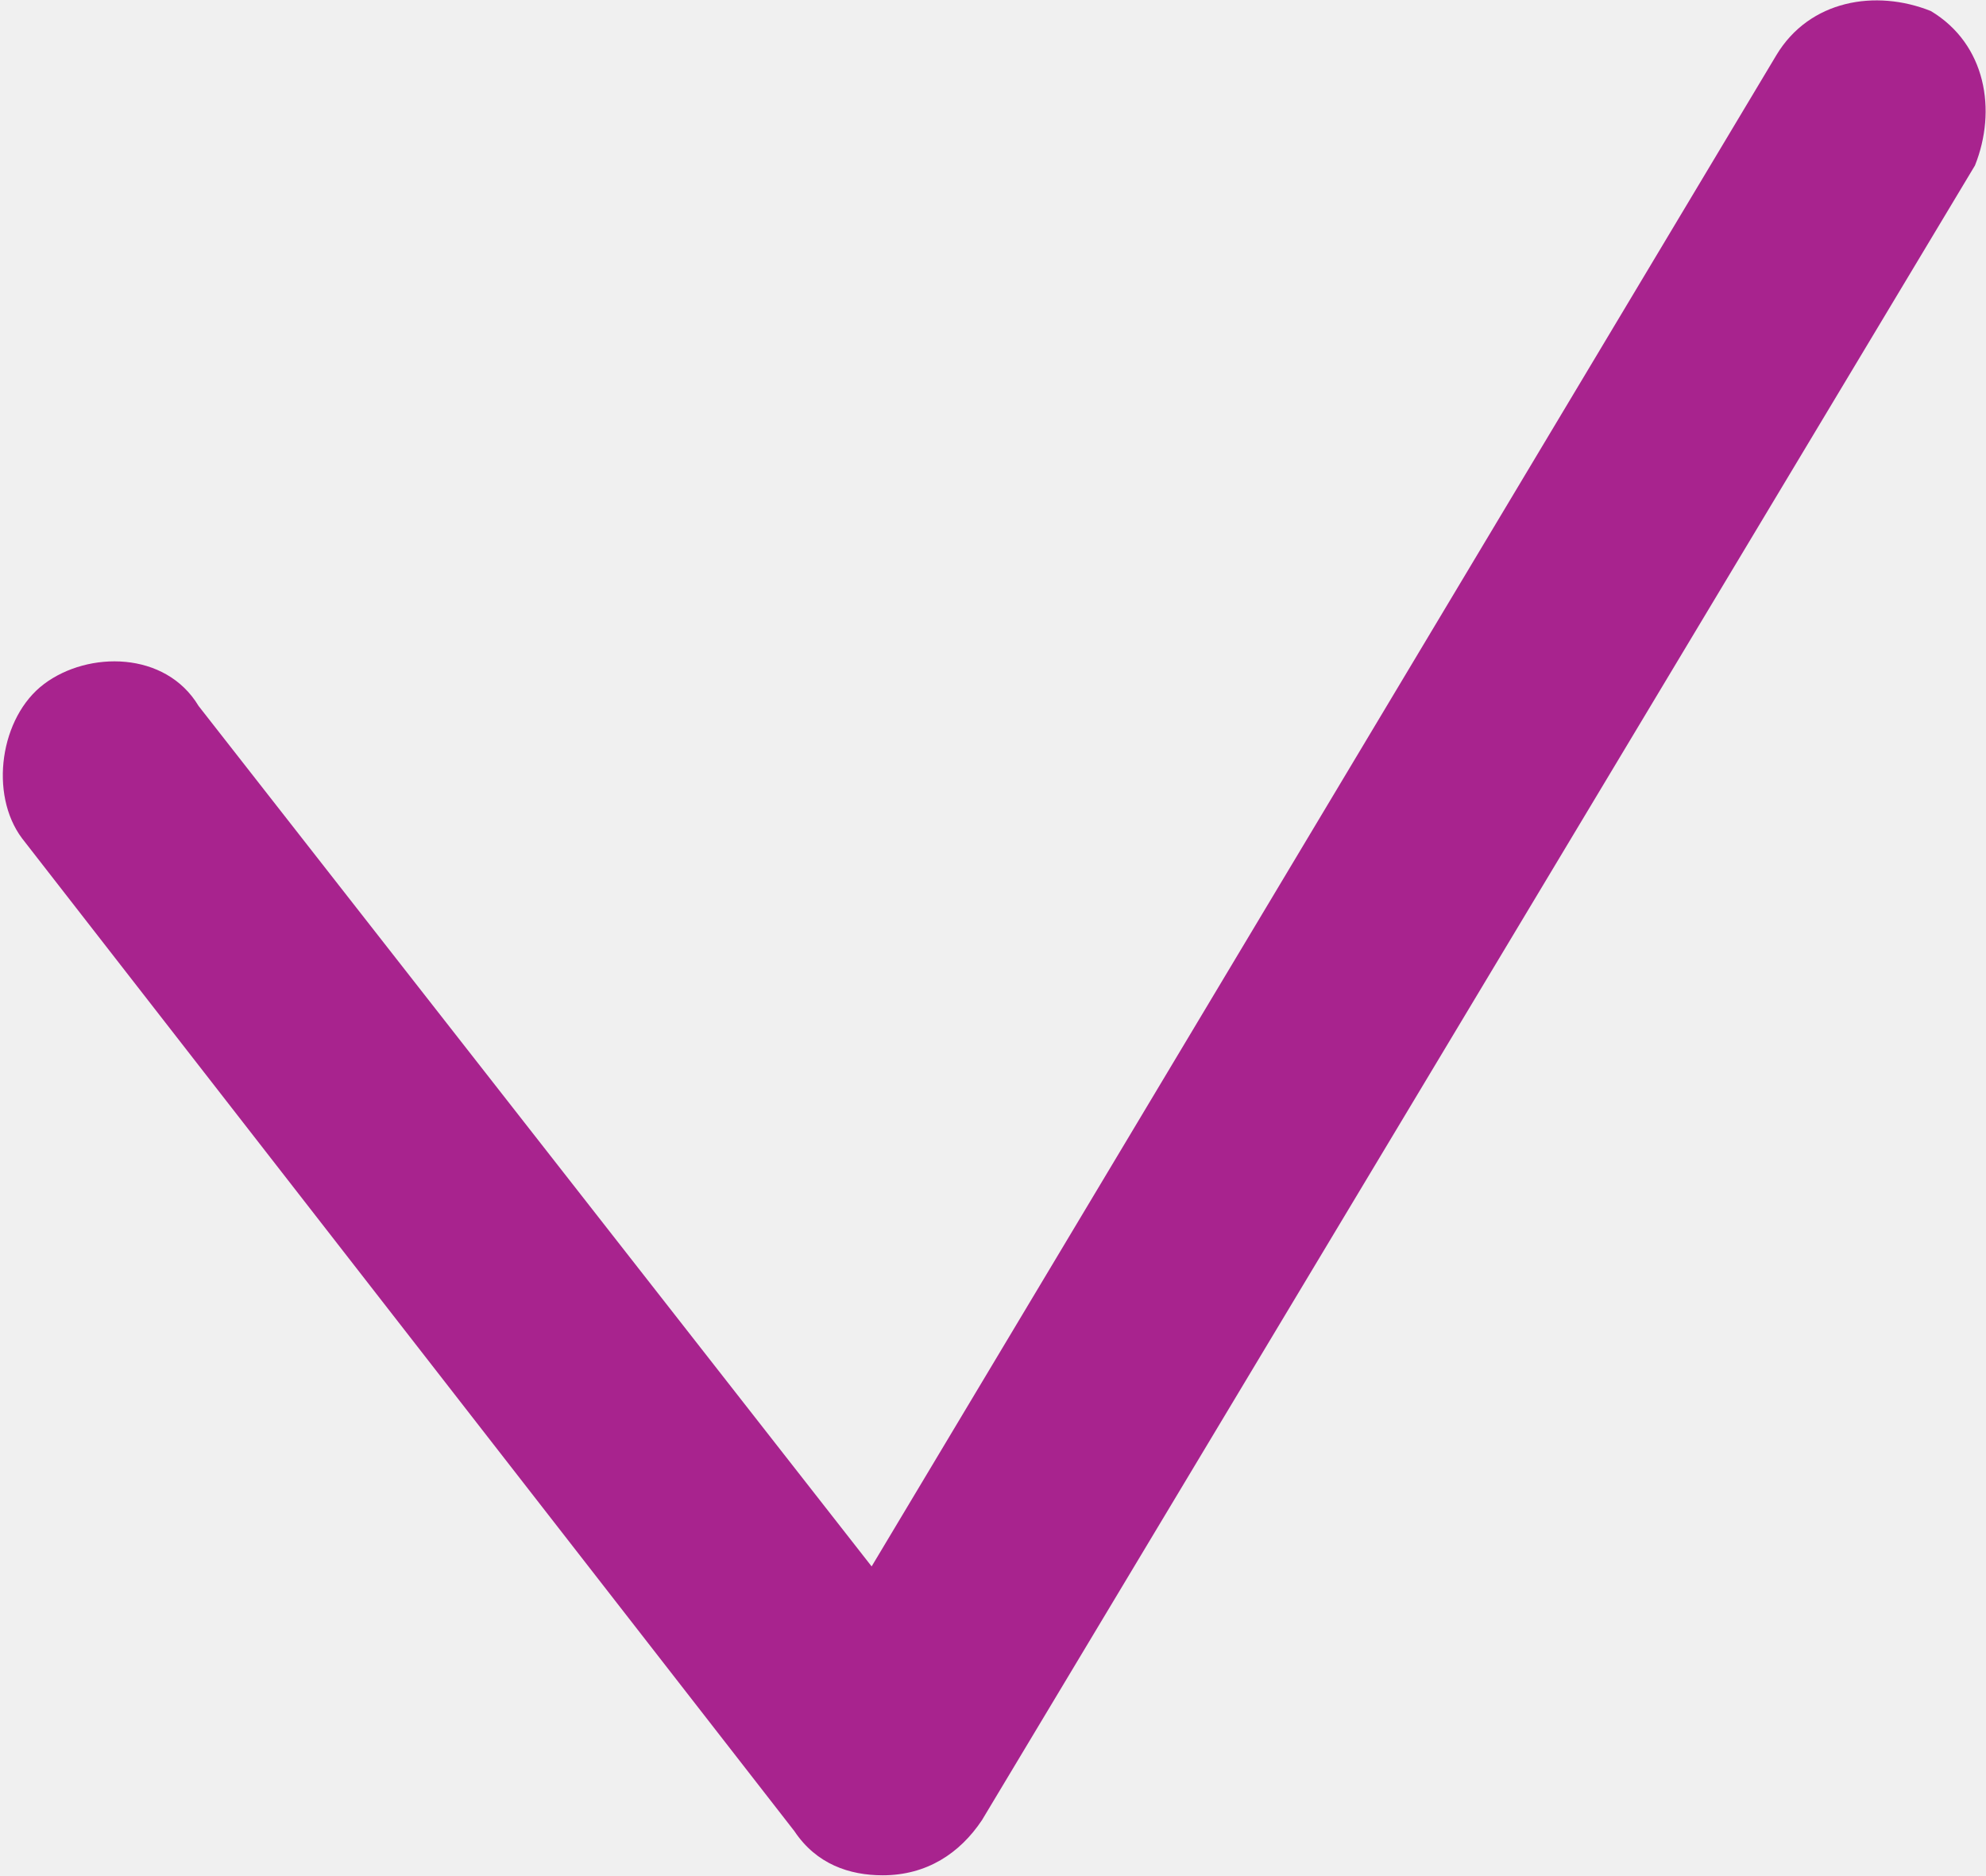
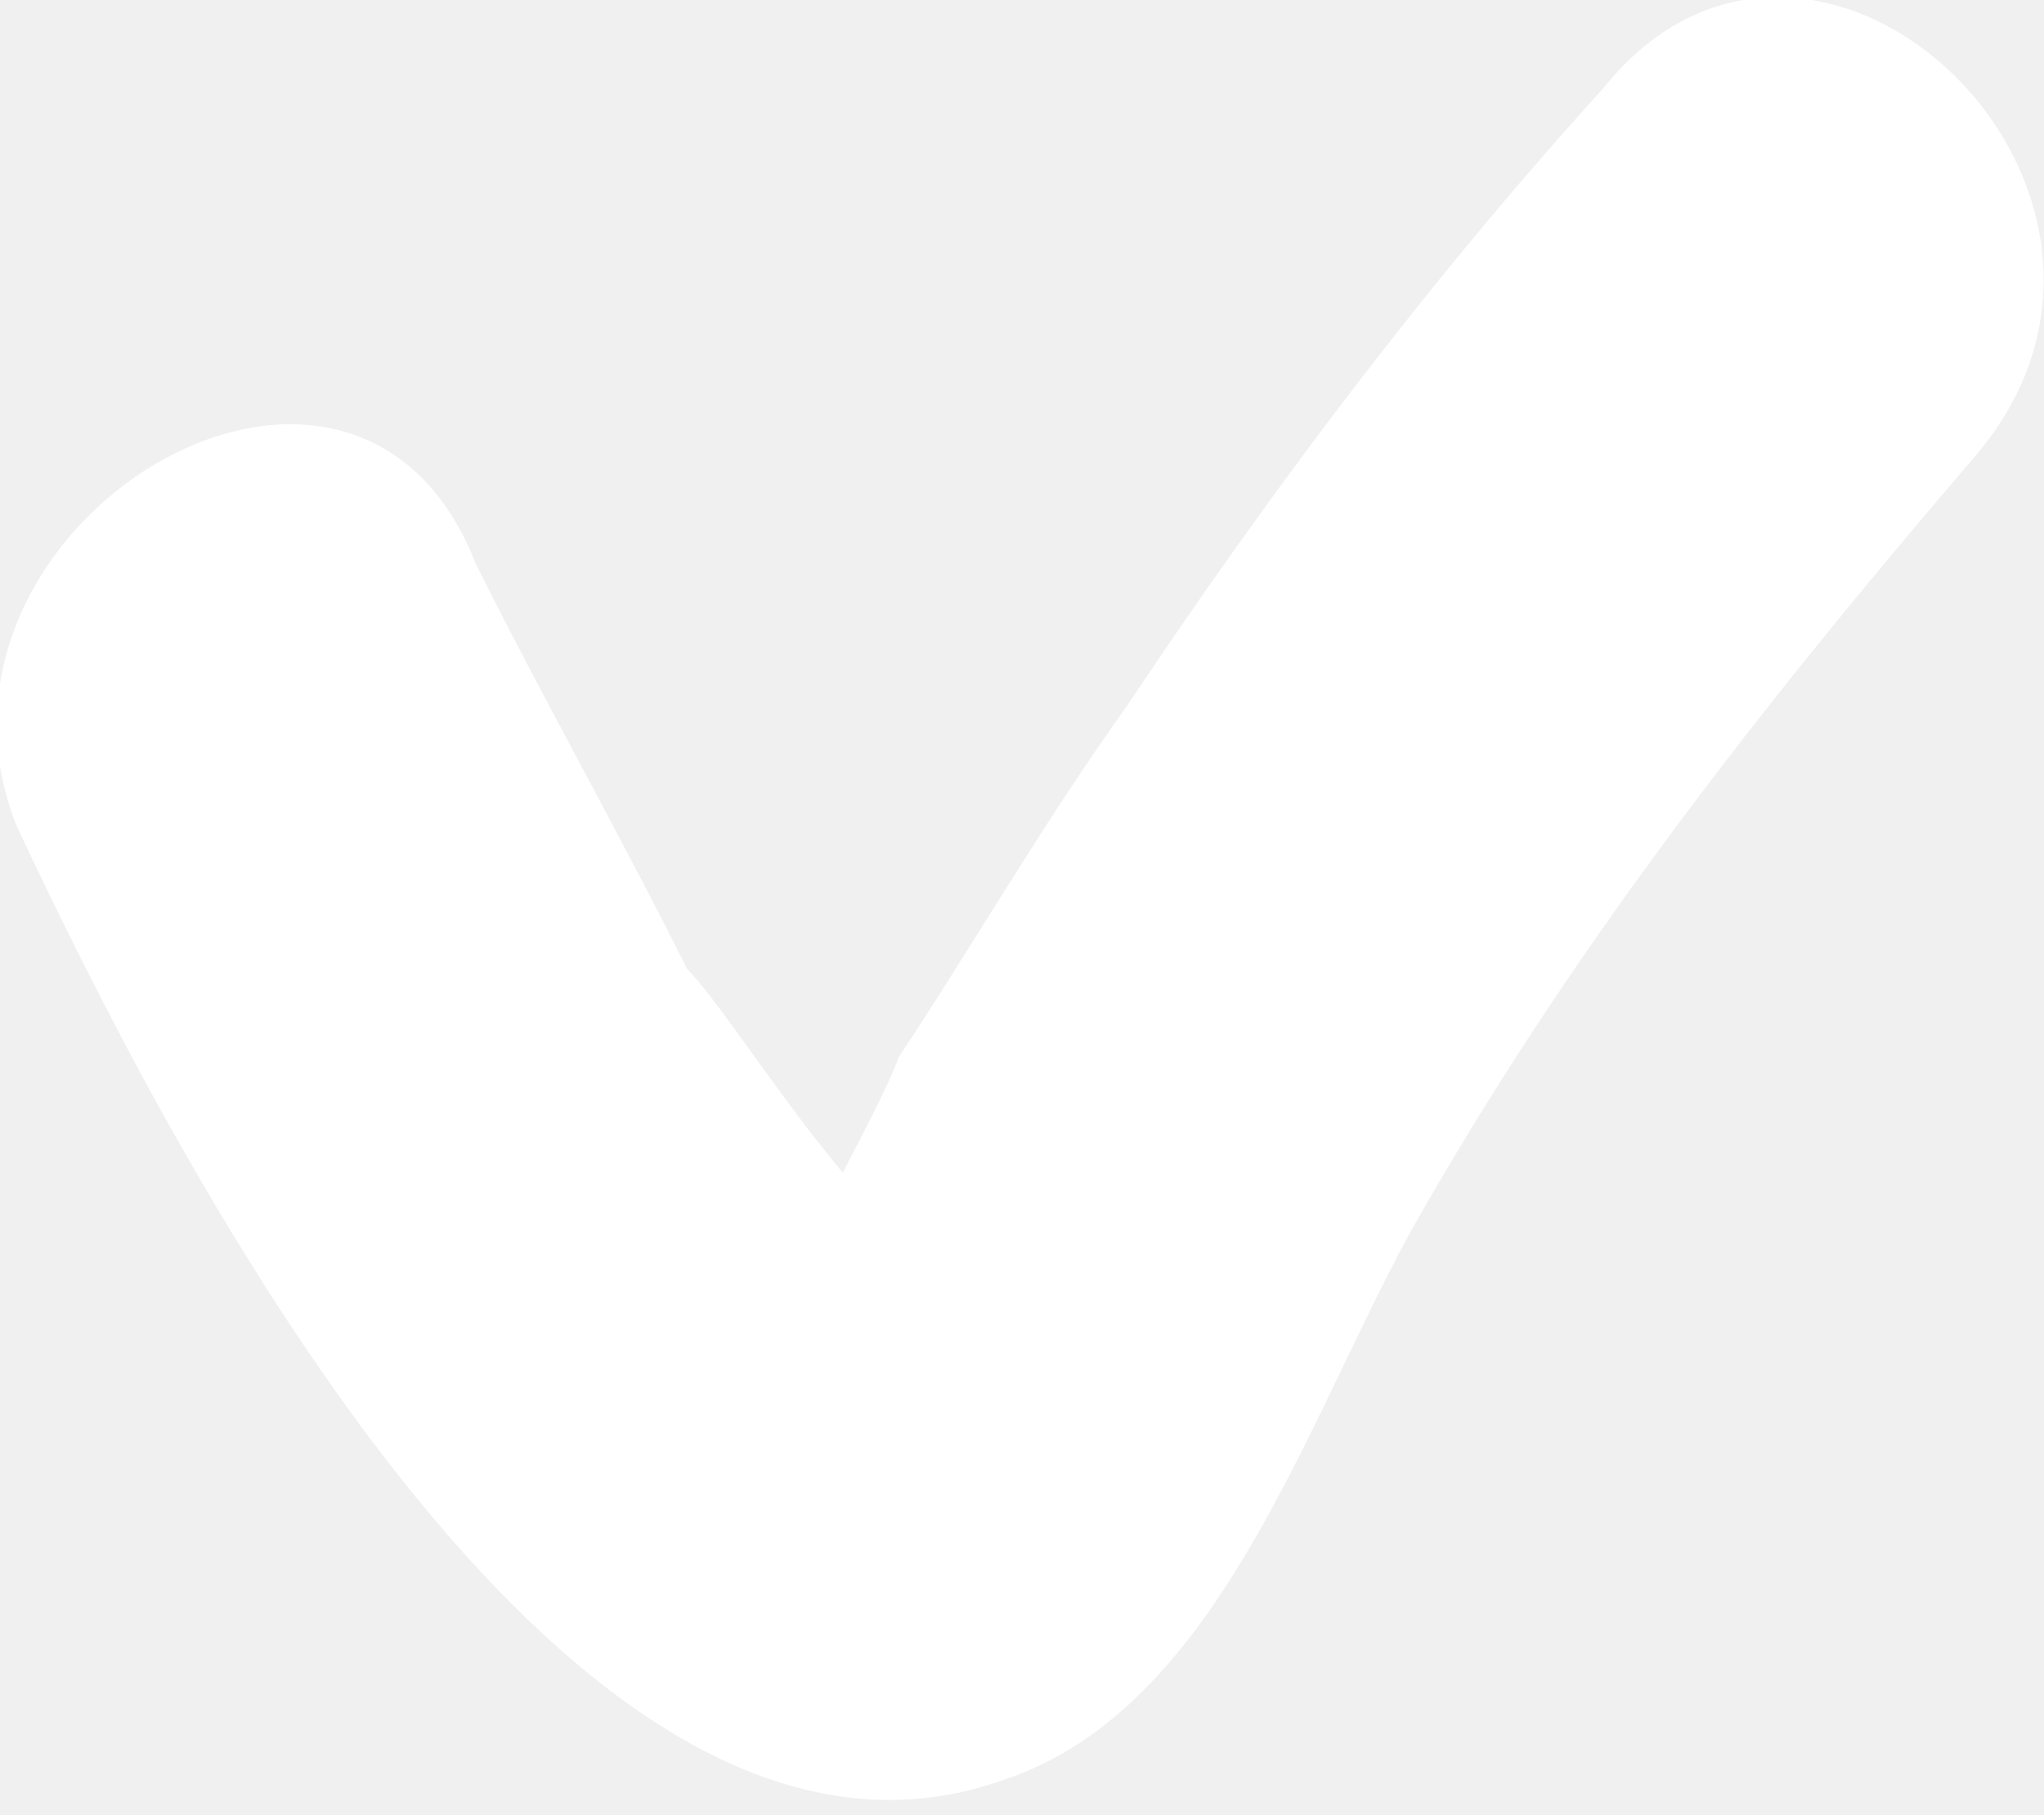
- <svg xmlns="http://www.w3.org/2000/svg" viewBox="0 0 18 17">
-   <path fill="#A8238E" d="M8 17c-.3 0-.6-.1-.8-.4l-7-9c-.3-.4-.2-1.1.2-1.4.4-.3 1.1-.3 1.4.2l6.1 7.8L16.1.5c.3-.5.9-.6 1.4-.4.5.3.6.9.4 1.4l-9 15c-.2.3-.5.5-.9.5z" />
+ <svg xmlns="http://www.w3.org/2000/svg" viewBox="0 0 11.6 10.3">
+   <path fill="#FFF" d="M.1 4.7c.8 1.7 3.1 6.3 5.6 5.4C6.9 9.7 7.4 8.1 8 7c.9-1.6 2-3 3.2-4.4C12.5 1.1 10.3-1 9.1.5 8.1 1.6 7.2 2.8 6.4 4c-.5.7-.9 1.4-1.3 2-.1.3-.8 1.5-.7 1.5.4-.1.8-.1 1.2-.2-.6-.1-1.4-1.5-1.7-1.8-.4-.8-.8-1.5-1.2-2.3C2 1.4-.6 3 .1 4.7z" />
</svg>
